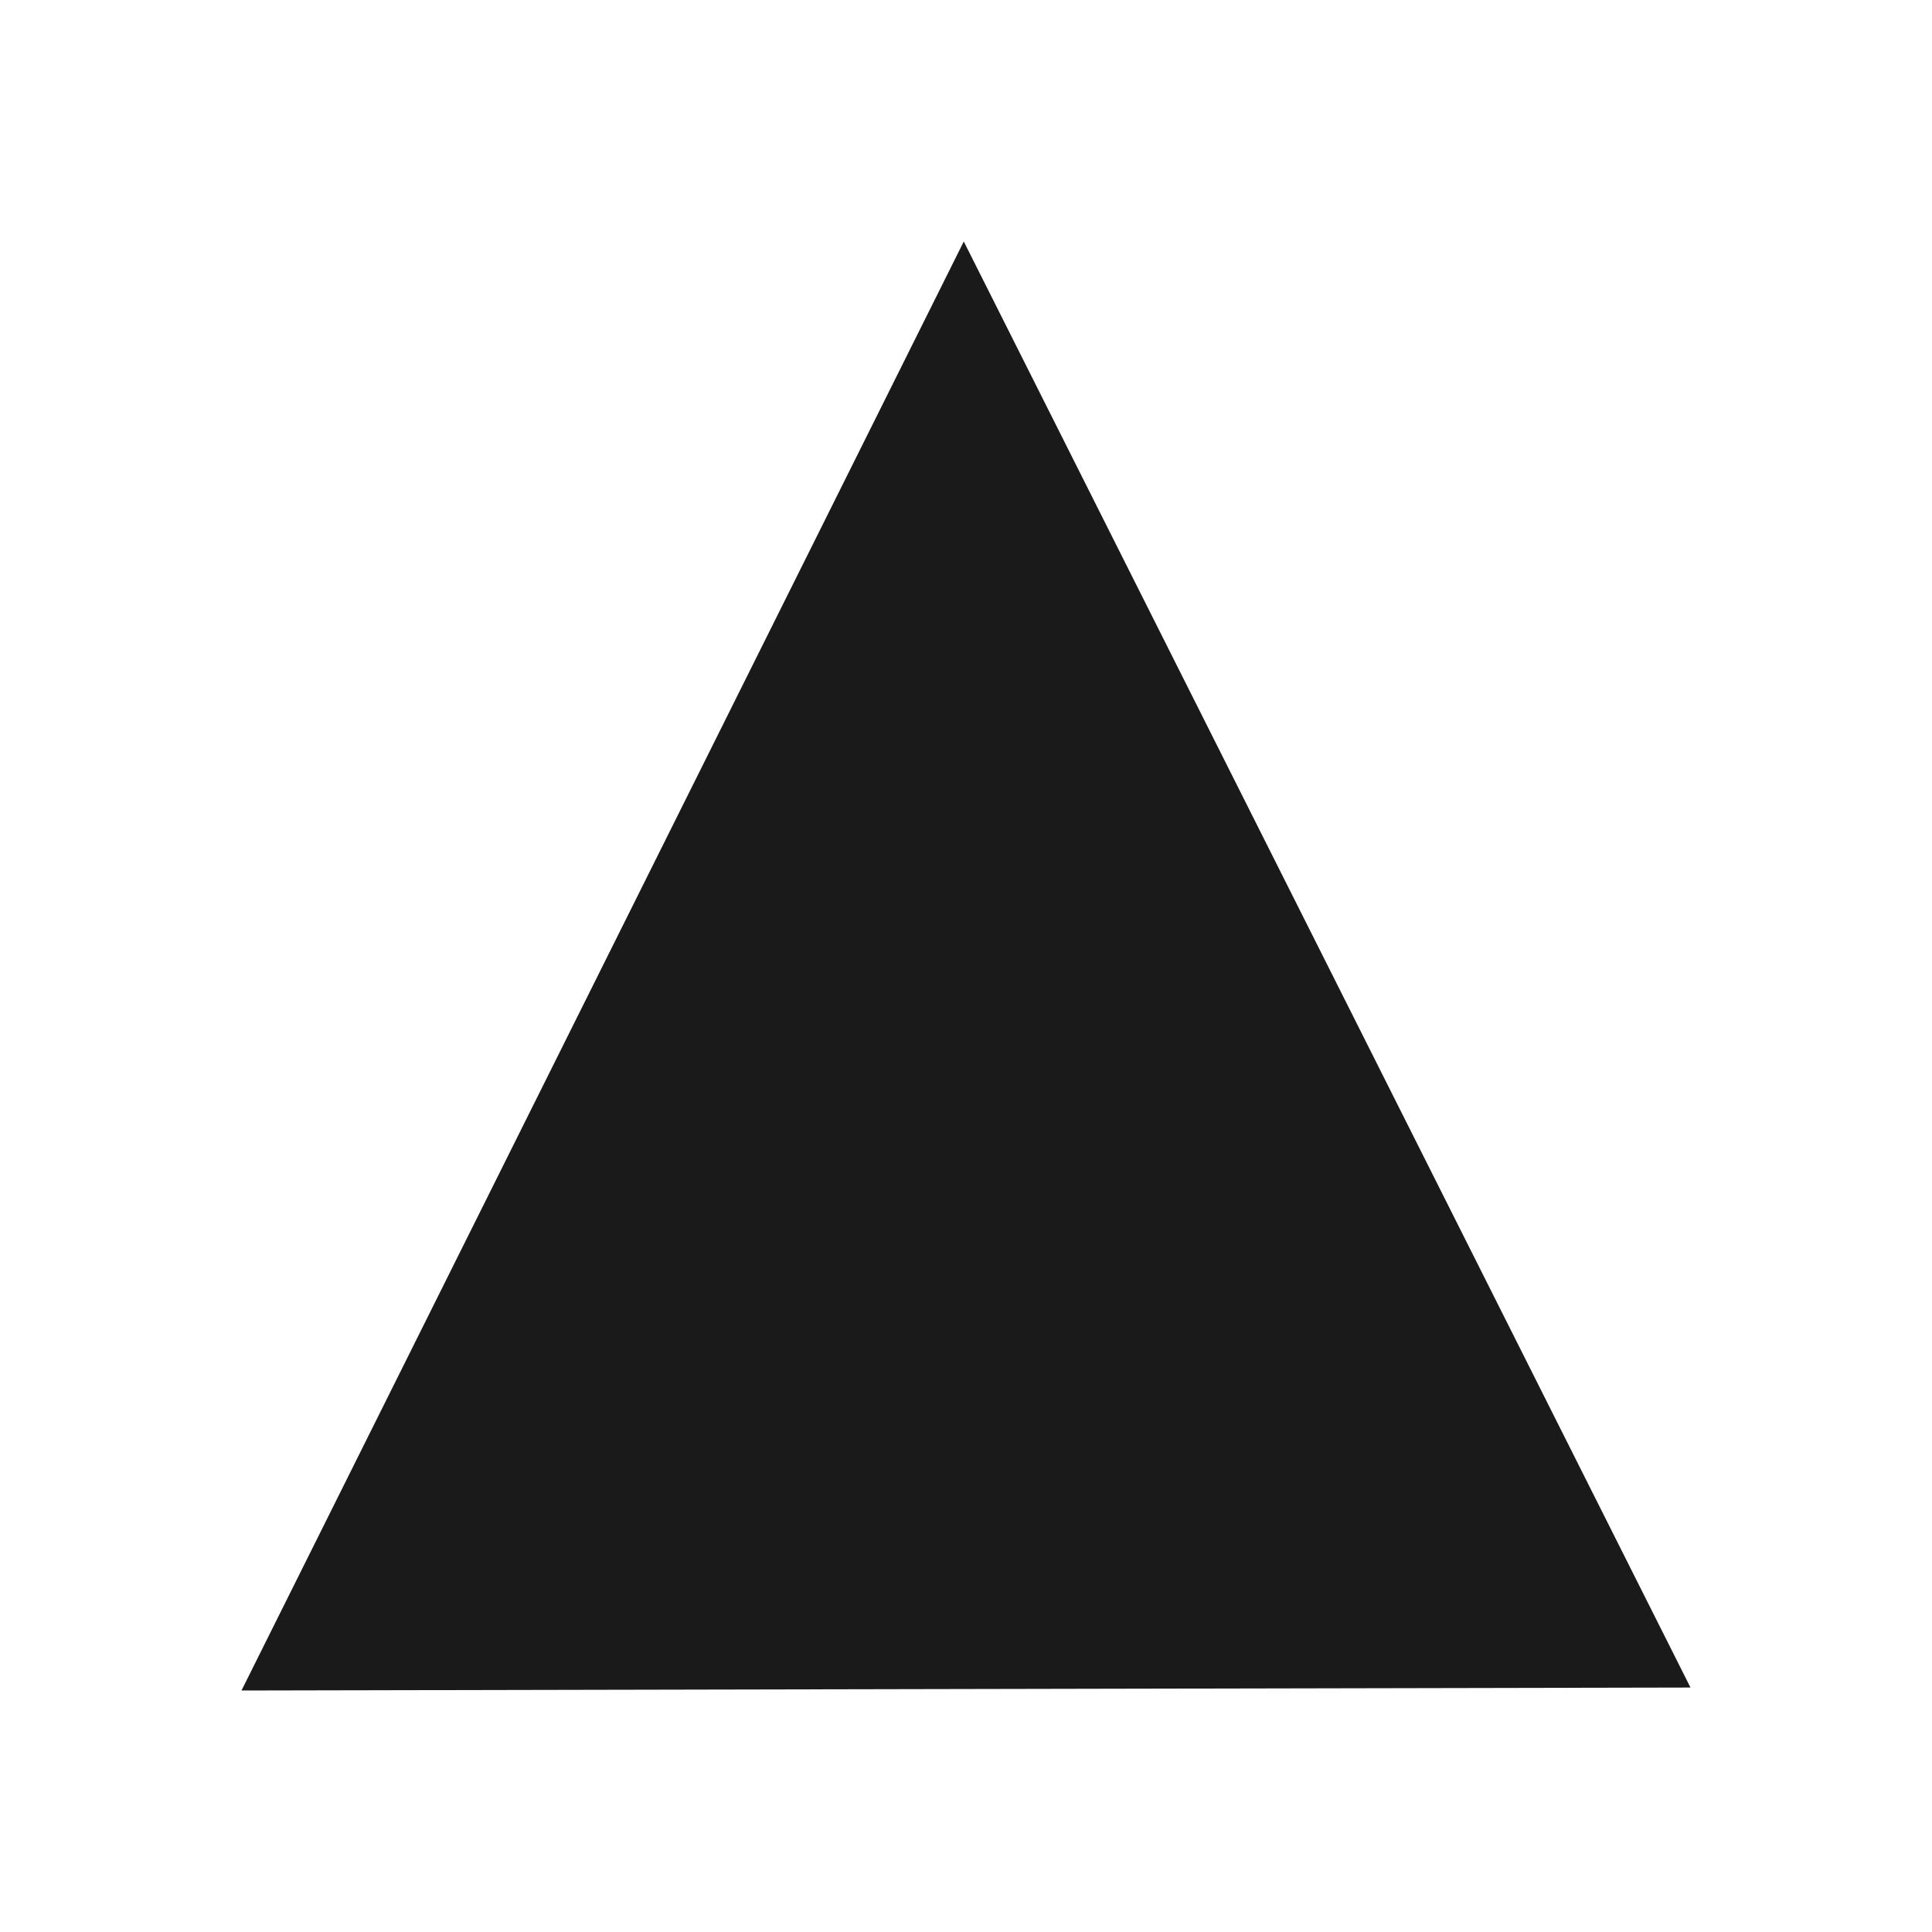
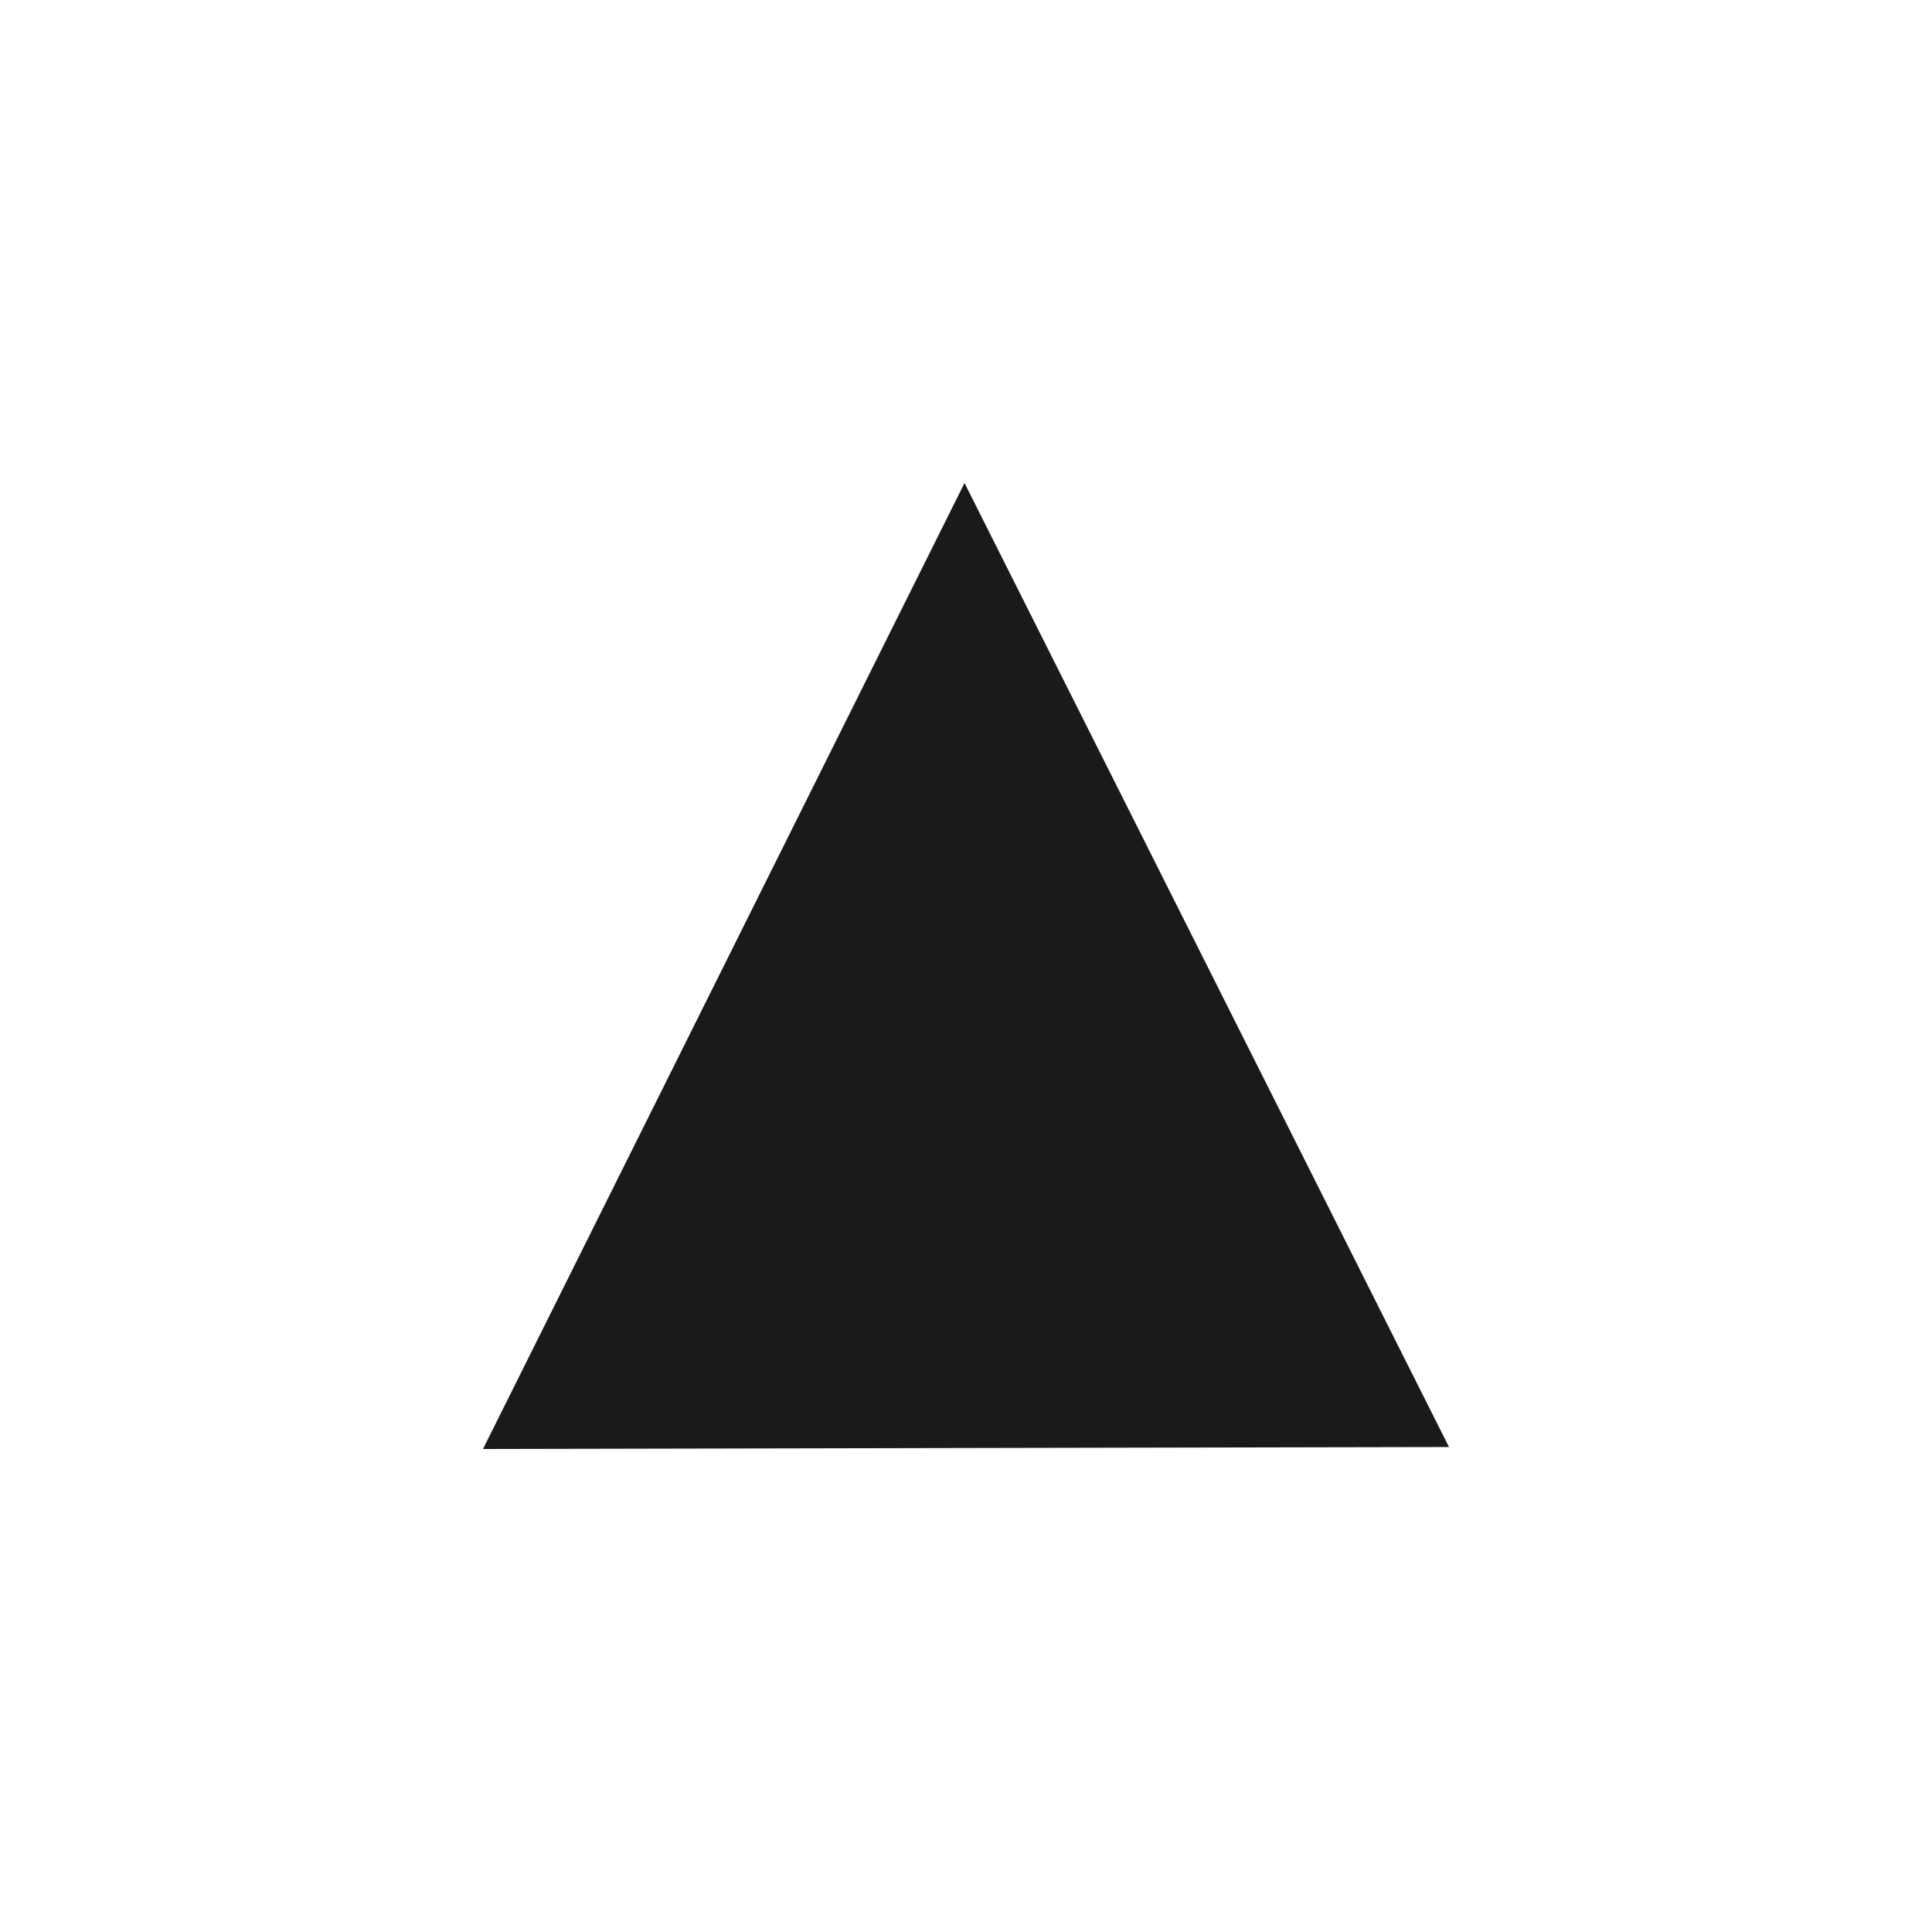
<svg xmlns="http://www.w3.org/2000/svg" width="512" height="512" viewBox="0 0 512 512" version="1.1" id="svg8">
  <defs id="defs2" />
  <g id="layer1" transform="translate(0,-161.5333)">
-     <path id="path3732" d="M 195.714,396.39 145.19,353.418 94.665,310.445 157.143,288.176 219.62,265.907 207.667,331.149 Z" transform="matrix(2.201714,-2.167853,1.87933,2.539731,-727.8551,26.30601)" style="fill:#1a1a1a" />
+     <path id="path3732" d="M 195.714,396.39 145.19,353.418 94.665,310.445 157.143,288.176 219.62,265.907 207.667,331.149 Z" transform="matrix(1.467809,-1.445235,1.252887,1.693154,-399.9034,156.7151)" style="fill:#1a1a1a" />
  </g>
</svg>
